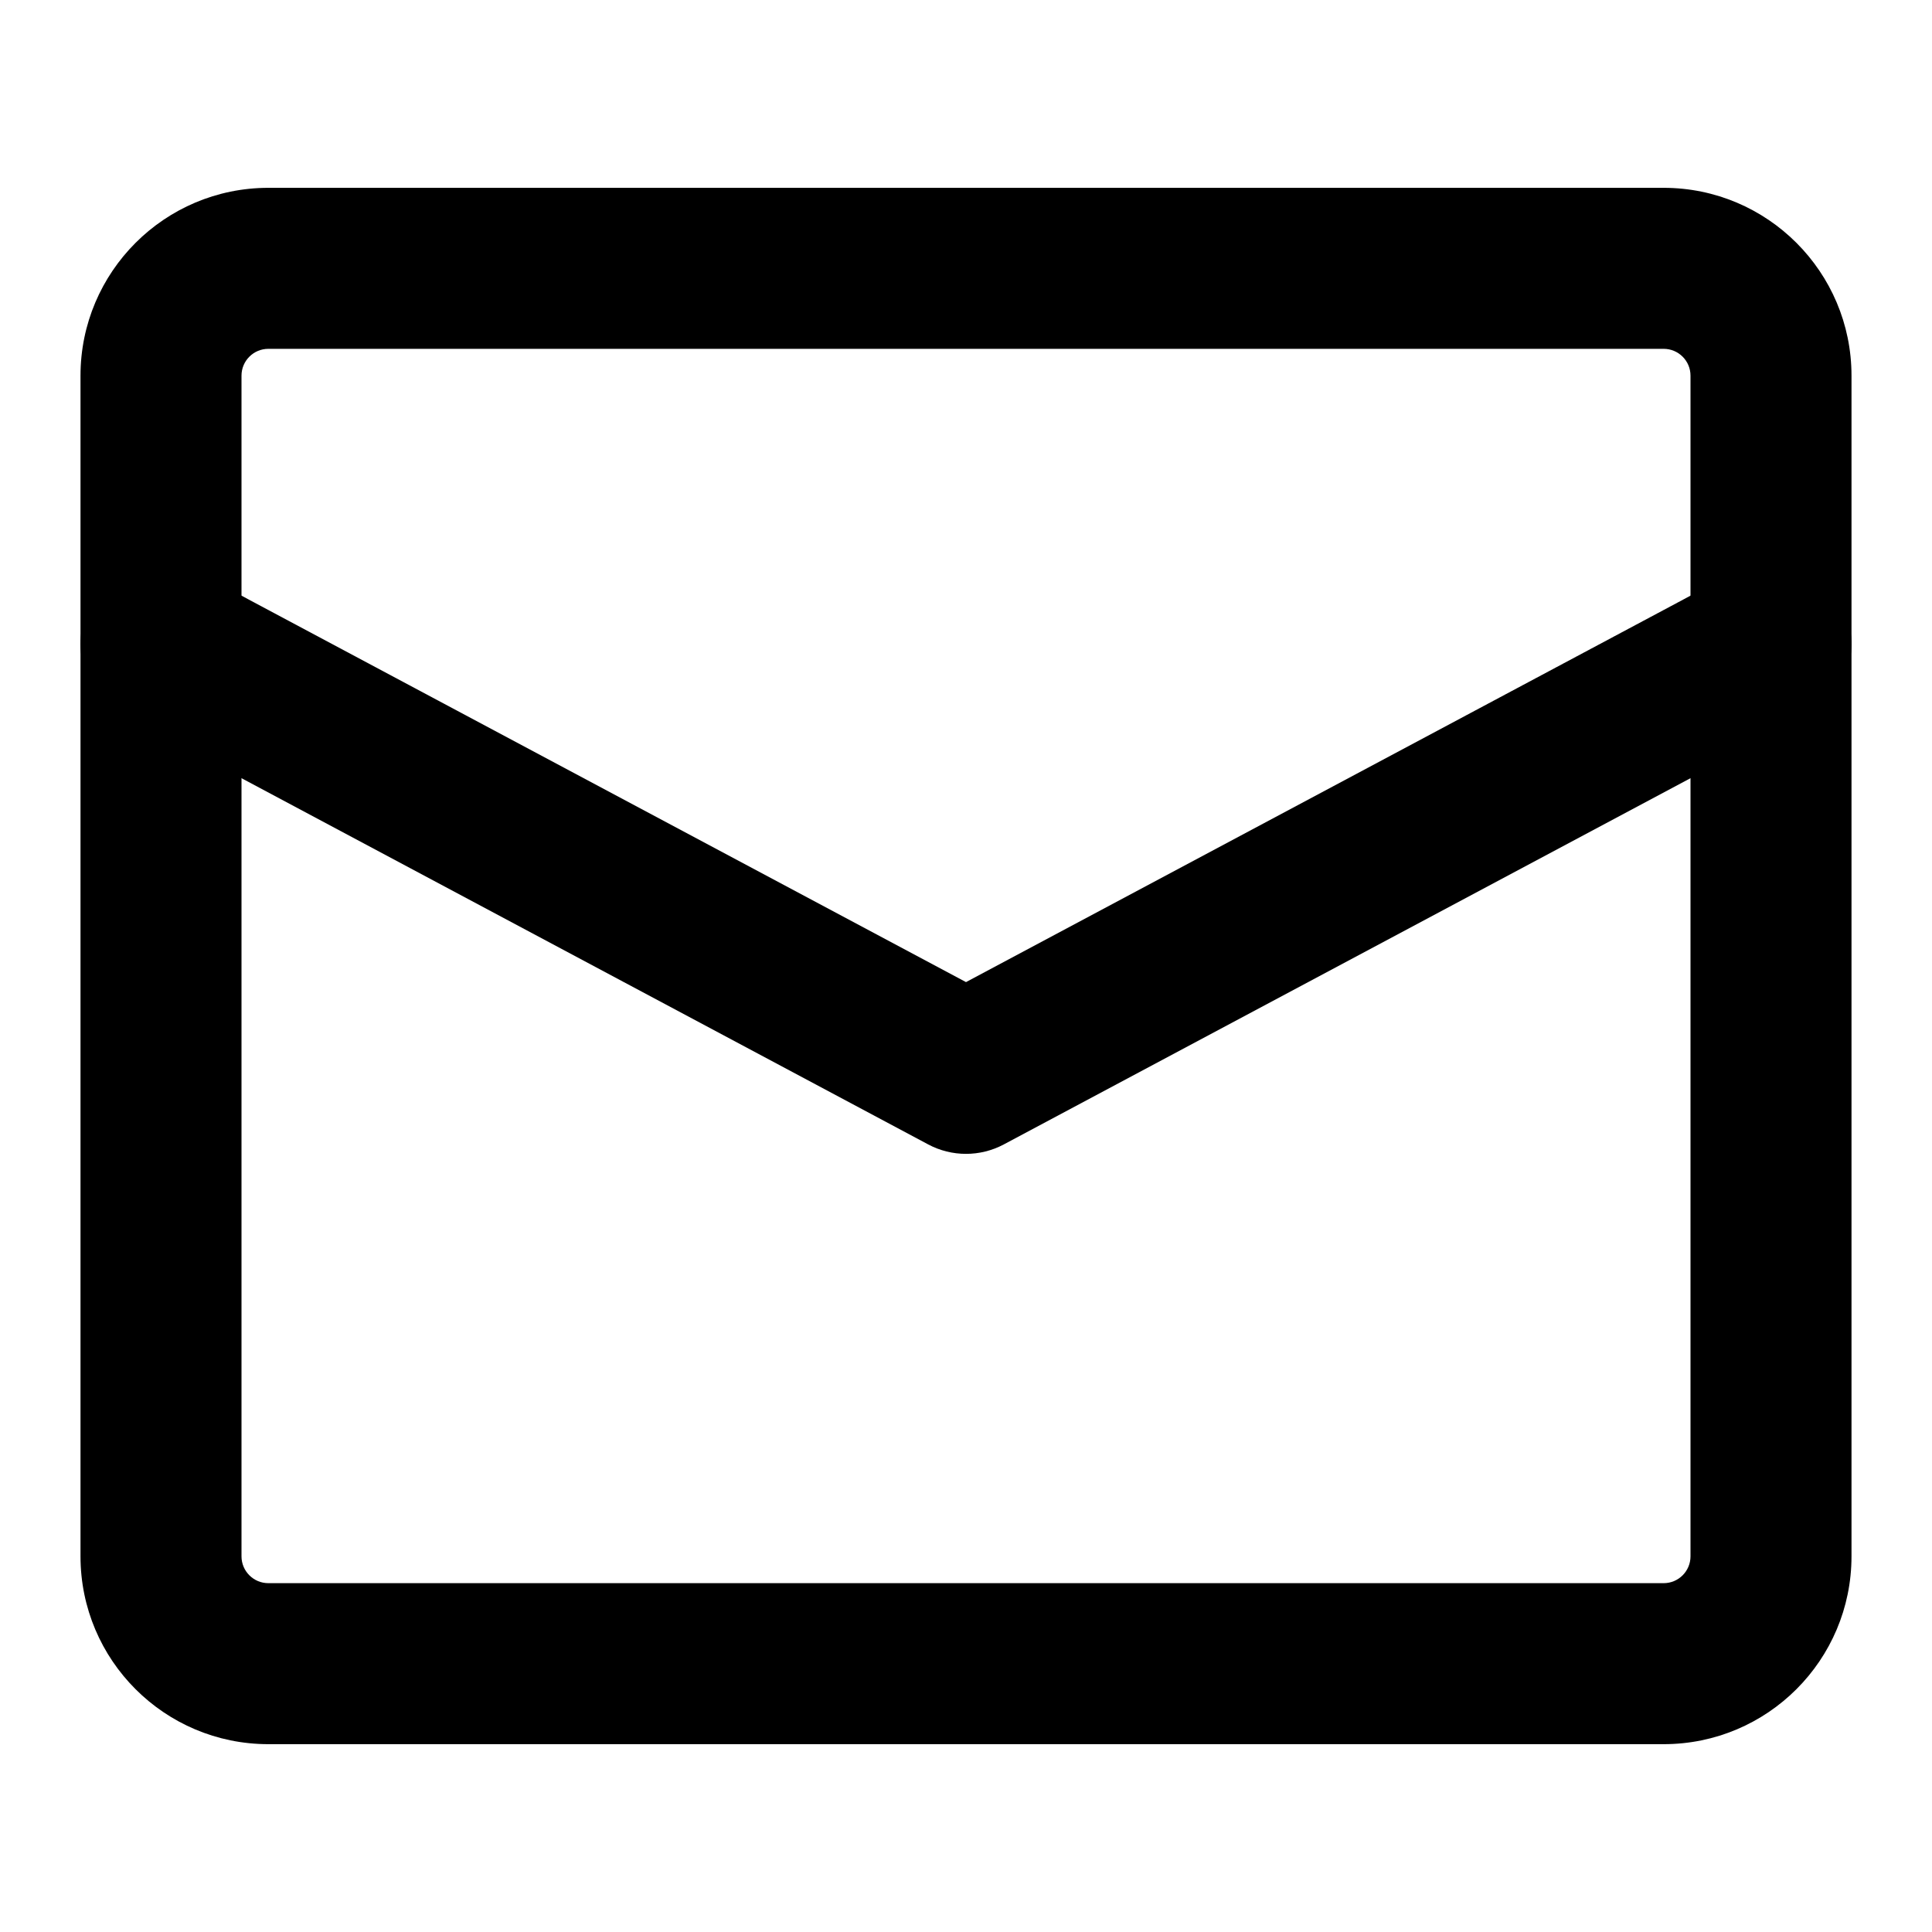
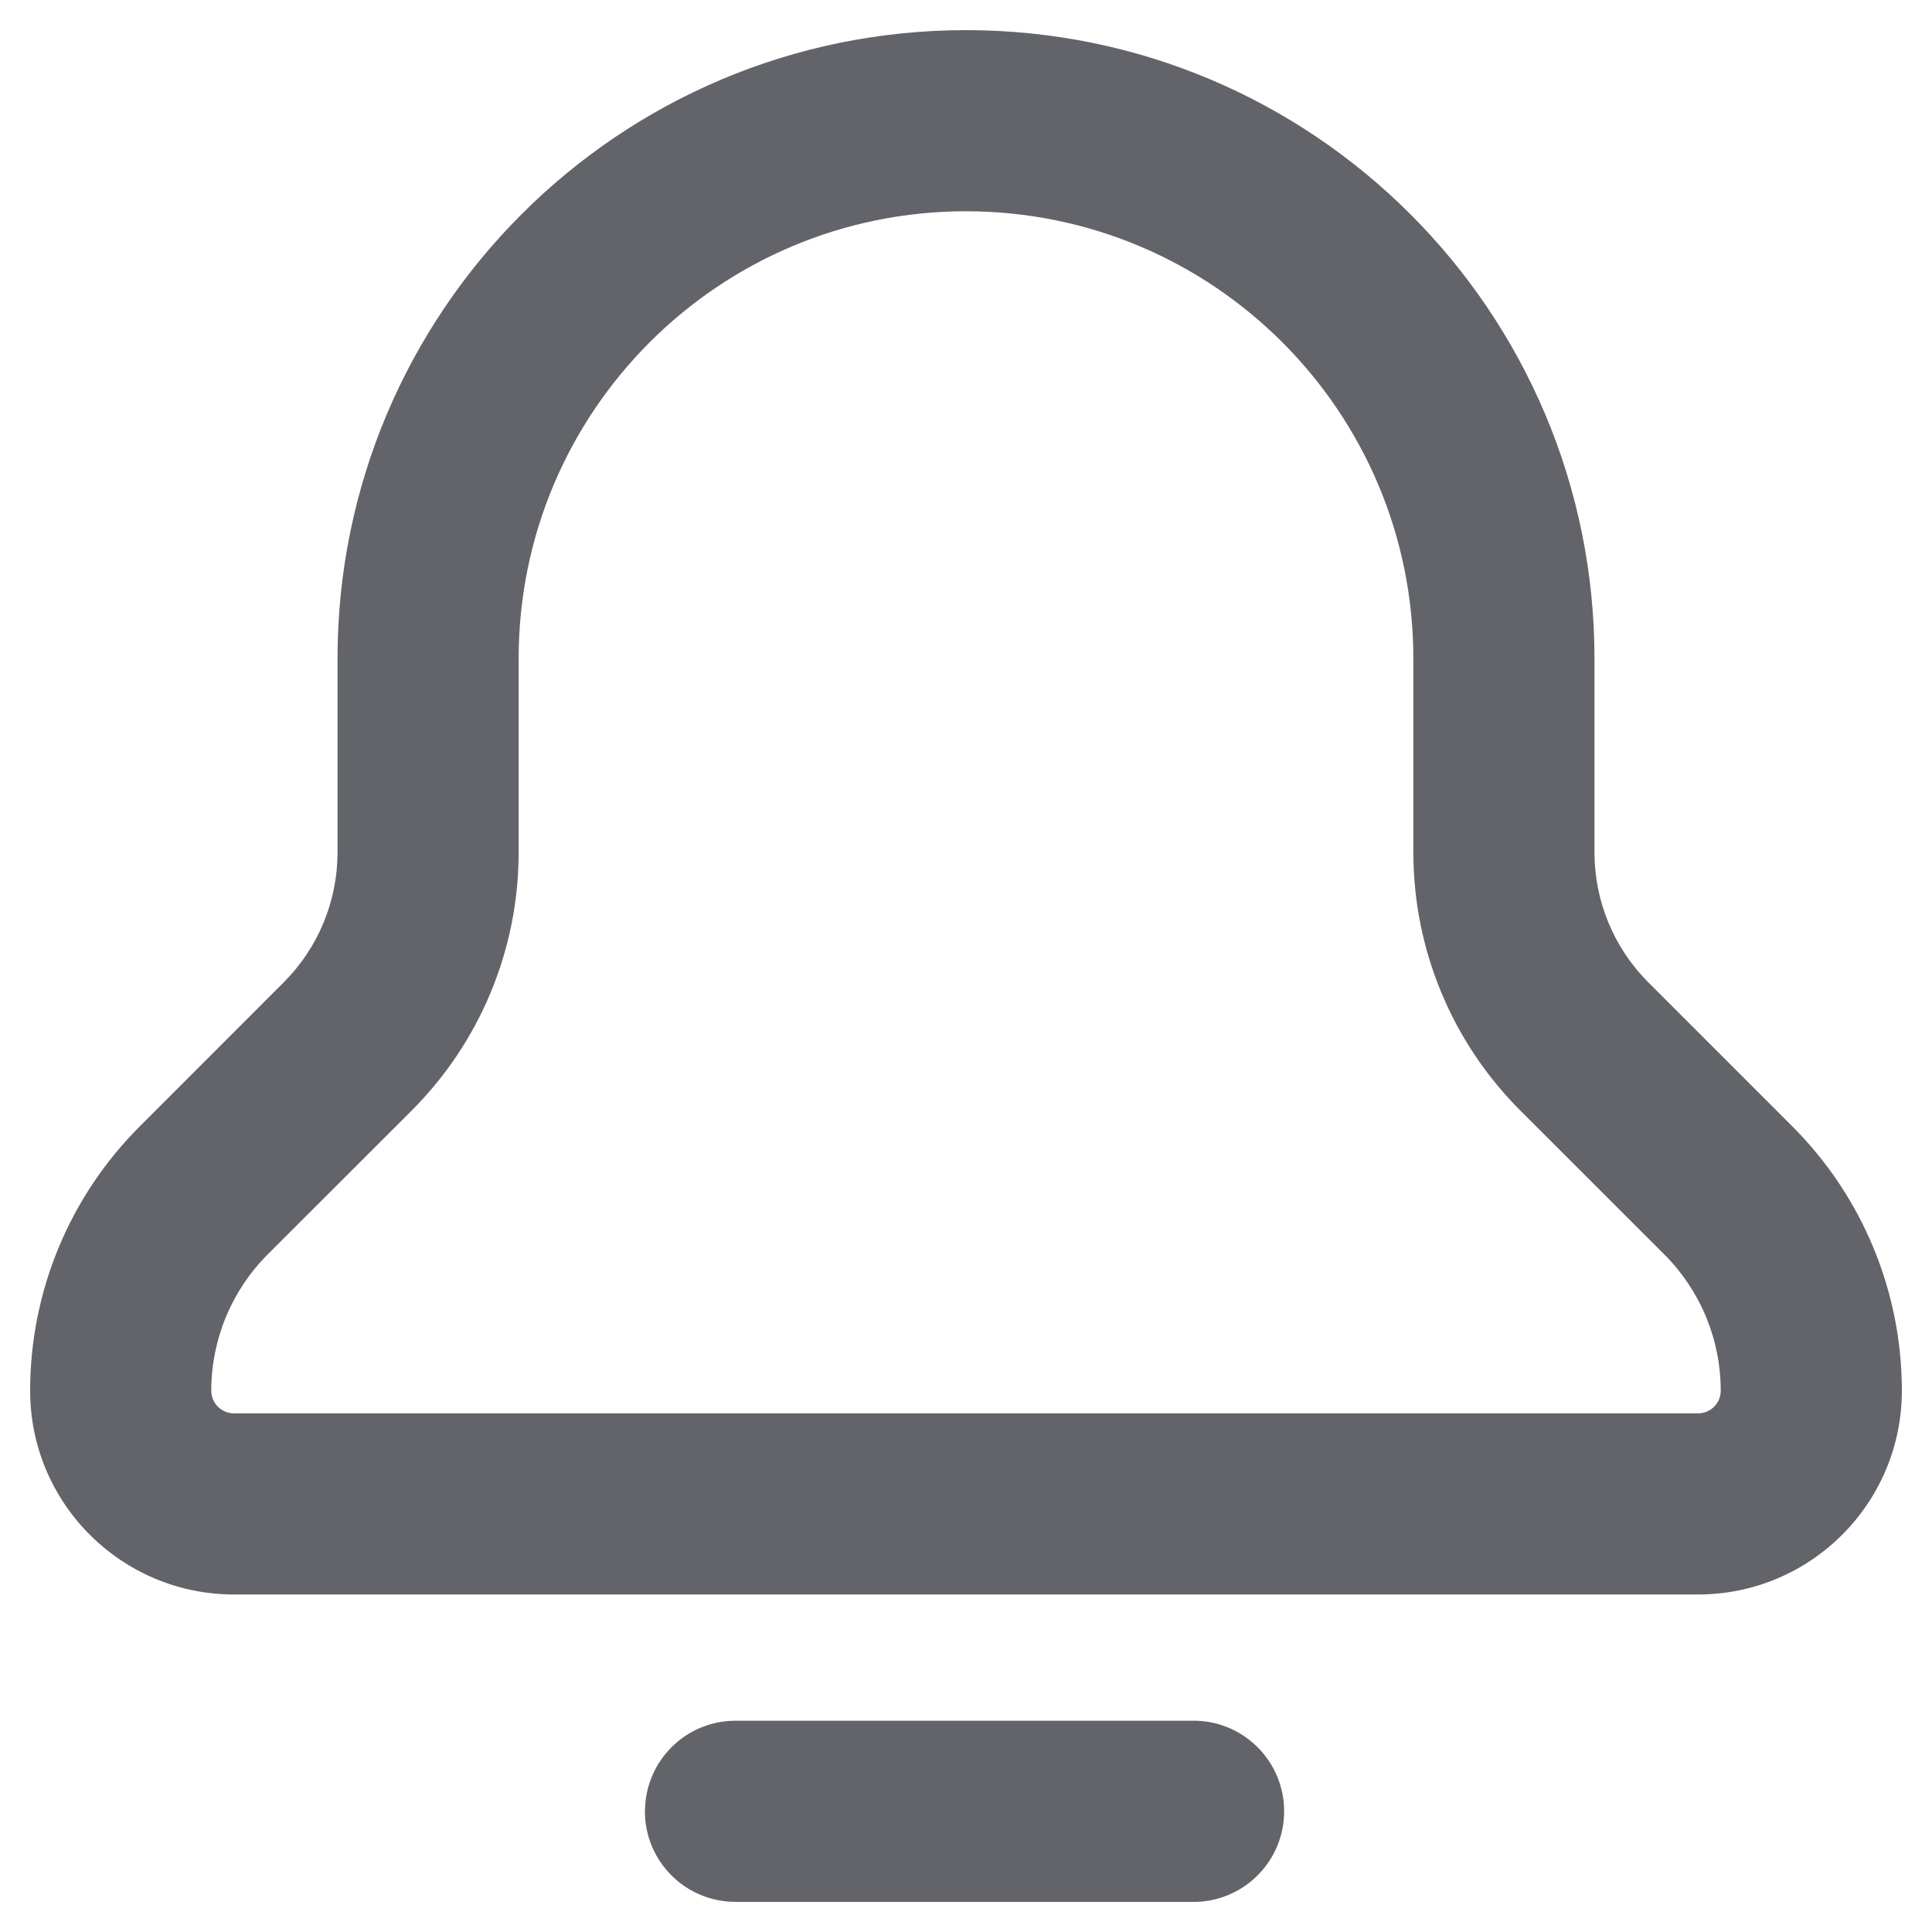
- <svg xmlns="http://www.w3.org/2000/svg" width="16" height="16" viewBox="0 0 18 16" fill="currentFill">
-   <path fill-rule="evenodd" clip-rule="evenodd" d="M.838 4.647a.75.75 0 0 1 1.015-.309L9 8.15l7.147-3.812a.75.75 0 0 1 .706 1.324l-7.5 4a.75.75 0 0 1-.706 0l-7.5-4a.75.75 0 0 1-.309-1.015Z">
-     </path>
-   <path fill-rule="evenodd" clip-rule="evenodd" d="M2.5 2.25a.25.25 0 0 0-.25.25v11c0 .138.112.25.25.25h13a.25.25 0 0 0 .25-.25v-11a.25.25 0 0 0-.25-.25h-13ZM.75 2.5c0-.966.784-1.75 1.75-1.75h13c.966 0 1.75.784 1.75 1.75v11a1.75 1.75 0 0 1-1.75 1.75h-13A1.75 1.75 0 0 1 .75 13.5v-11Z">
+ <svg xmlns="http://www.w3.org/2000/svg" width="16" height="16" viewBox="0 0 20 20" fill="#62646a">
+   <path d="M3.494 6.818a6.506 6.506 0 0 1 13.012 0v2.006c0 .504.2.988.557 1.345l1.492 1.492a3.869 3.869 0 0 1 1.133 2.735 2.11 2.11 0 0 1-2.11 2.11H2.422a2.11 2.11 0 0 1-2.11-2.11c0-1.026.408-2.01 1.134-2.735l1.491-1.492c.357-.357.557-.84.557-1.345V6.818Zm-1.307 7.578c0 .13.106.235.235.235h15.156c.13 0 .235-.105.235-.235 0-.529-.21-1.036-.584-1.41l-1.492-1.491a3.778 3.778 0 0 1-1.106-2.671V6.818a4.63 4.63 0 1 0-9.262 0v2.006a3.778 3.778 0 0 1-1.106 2.671L2.77 12.987c-.373.373-.583.88-.583 1.41Zm4.49 4.354c0-.517.419-.937.937-.937h4.772a.938.938 0 0 1 0 1.875H7.614a.937.937 0 0 1-.938-.938Z">
    </path>
</svg>
